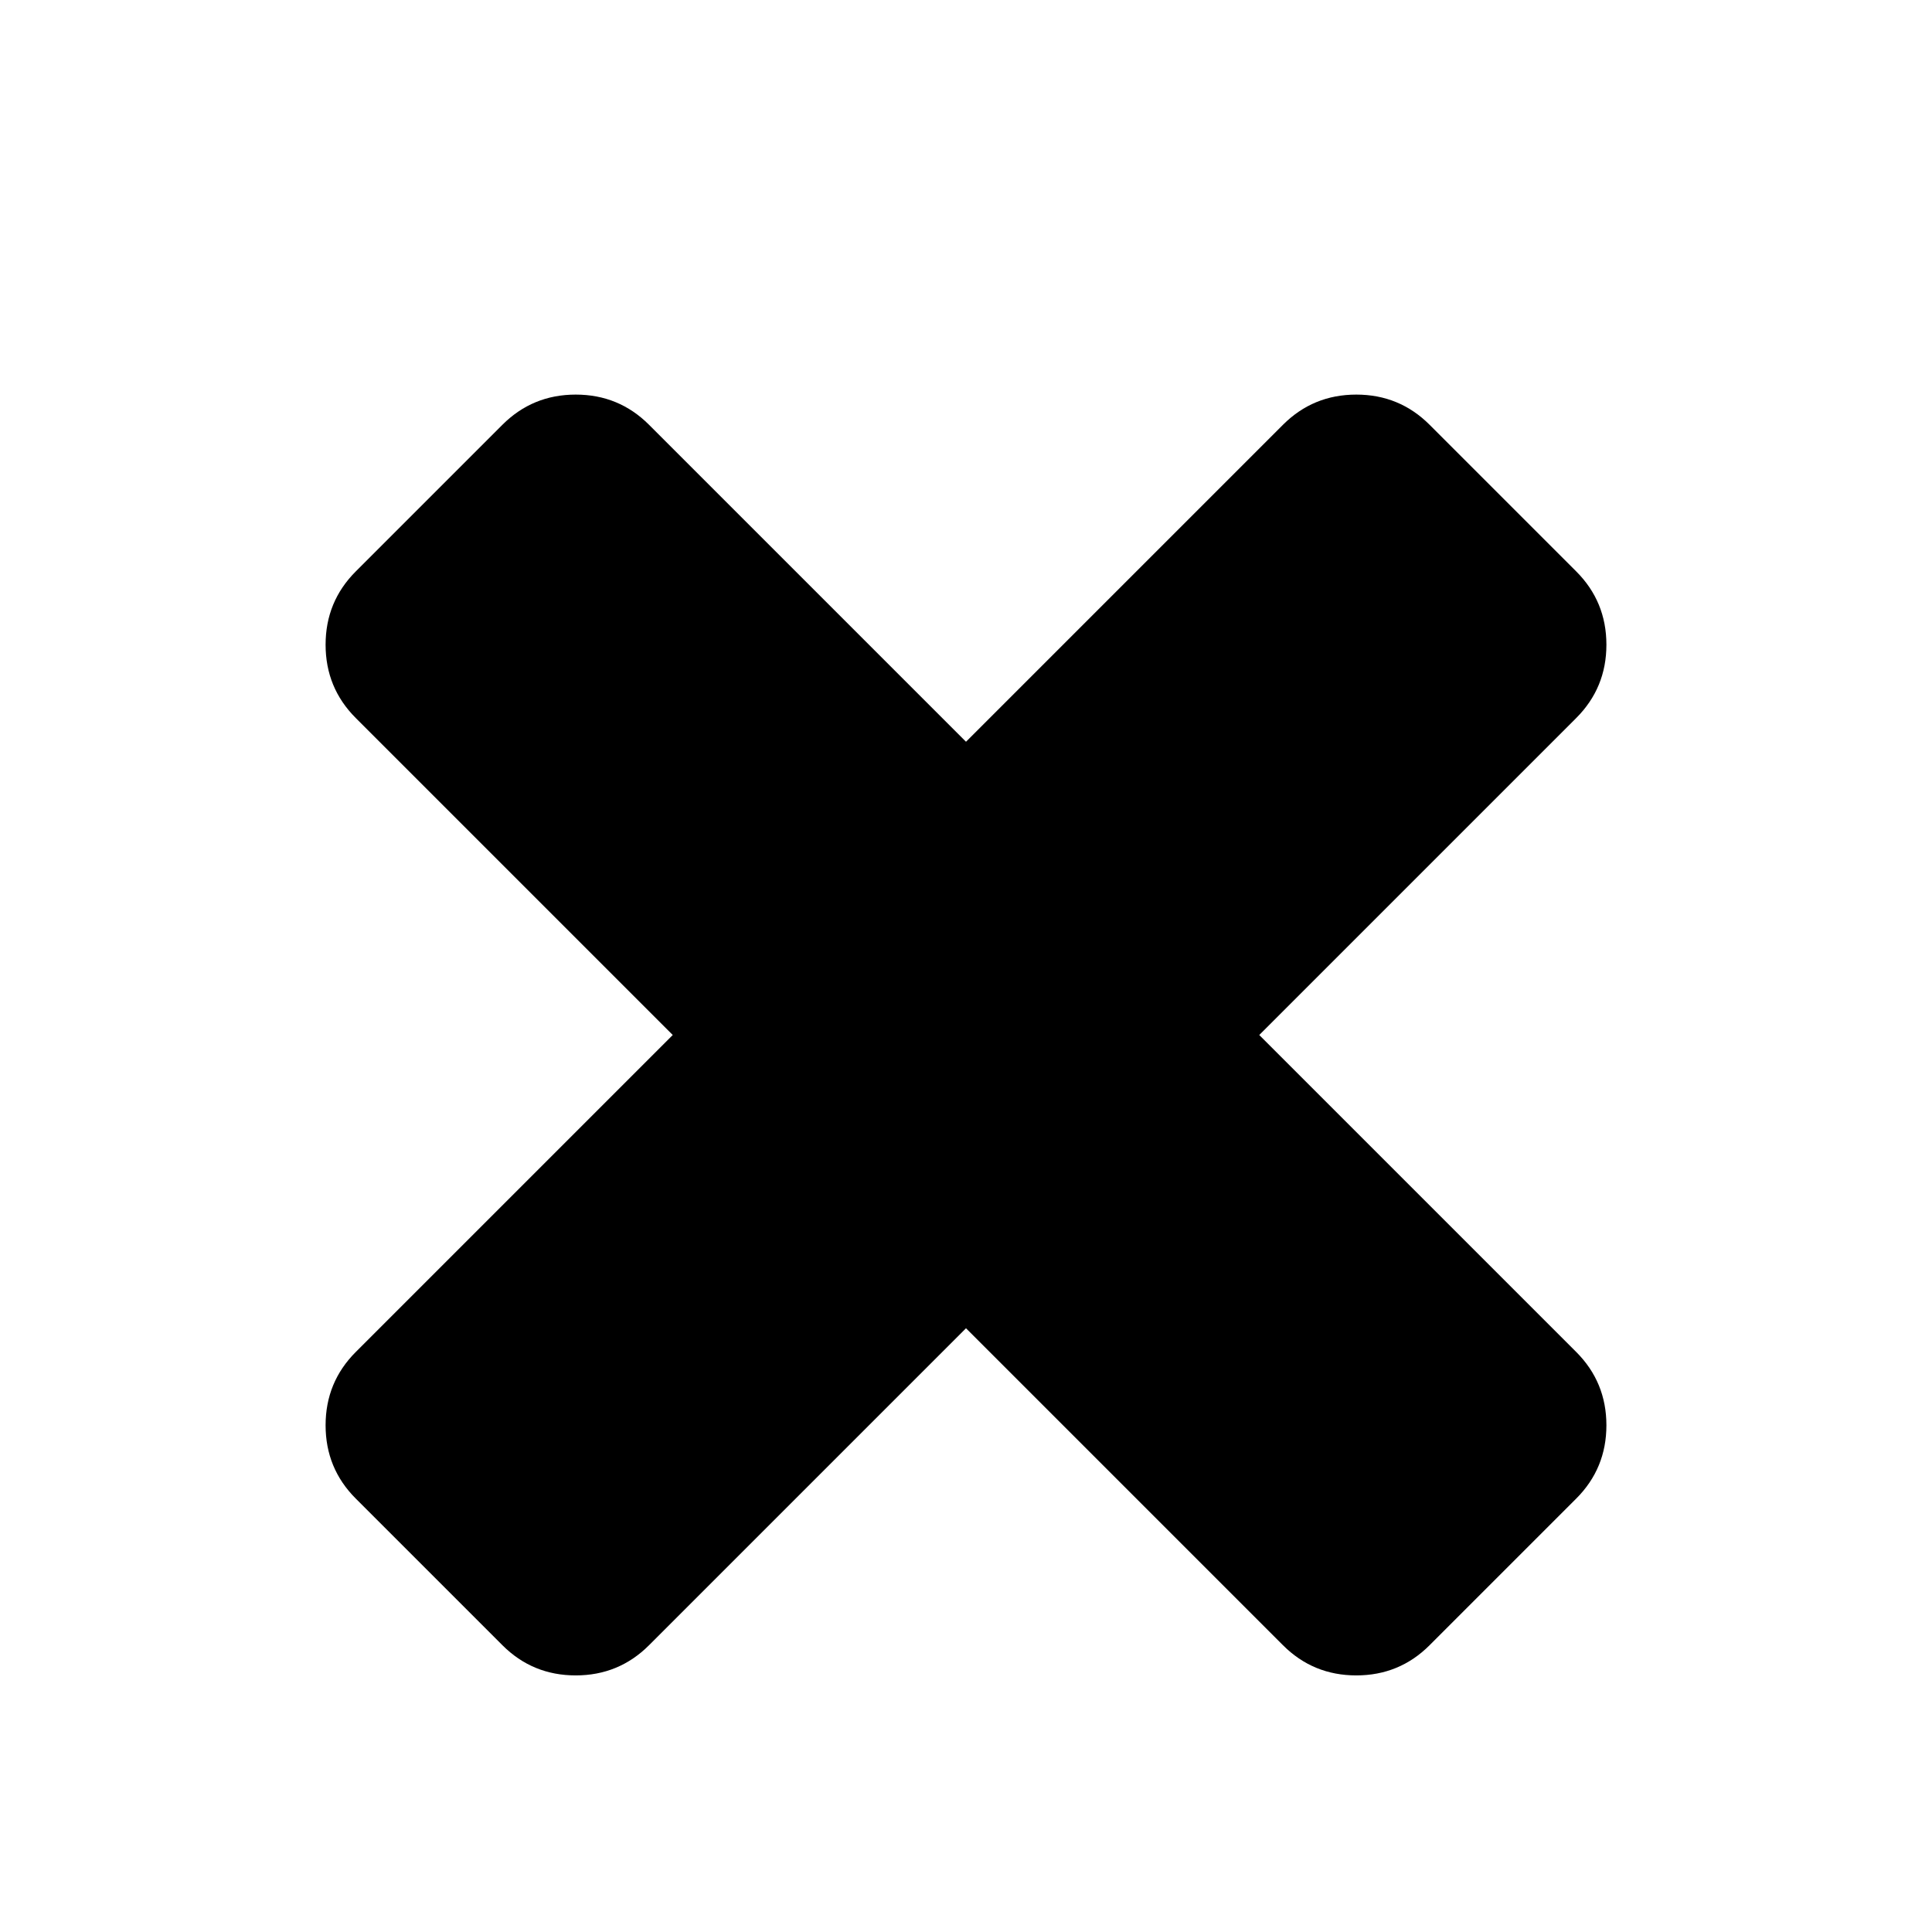
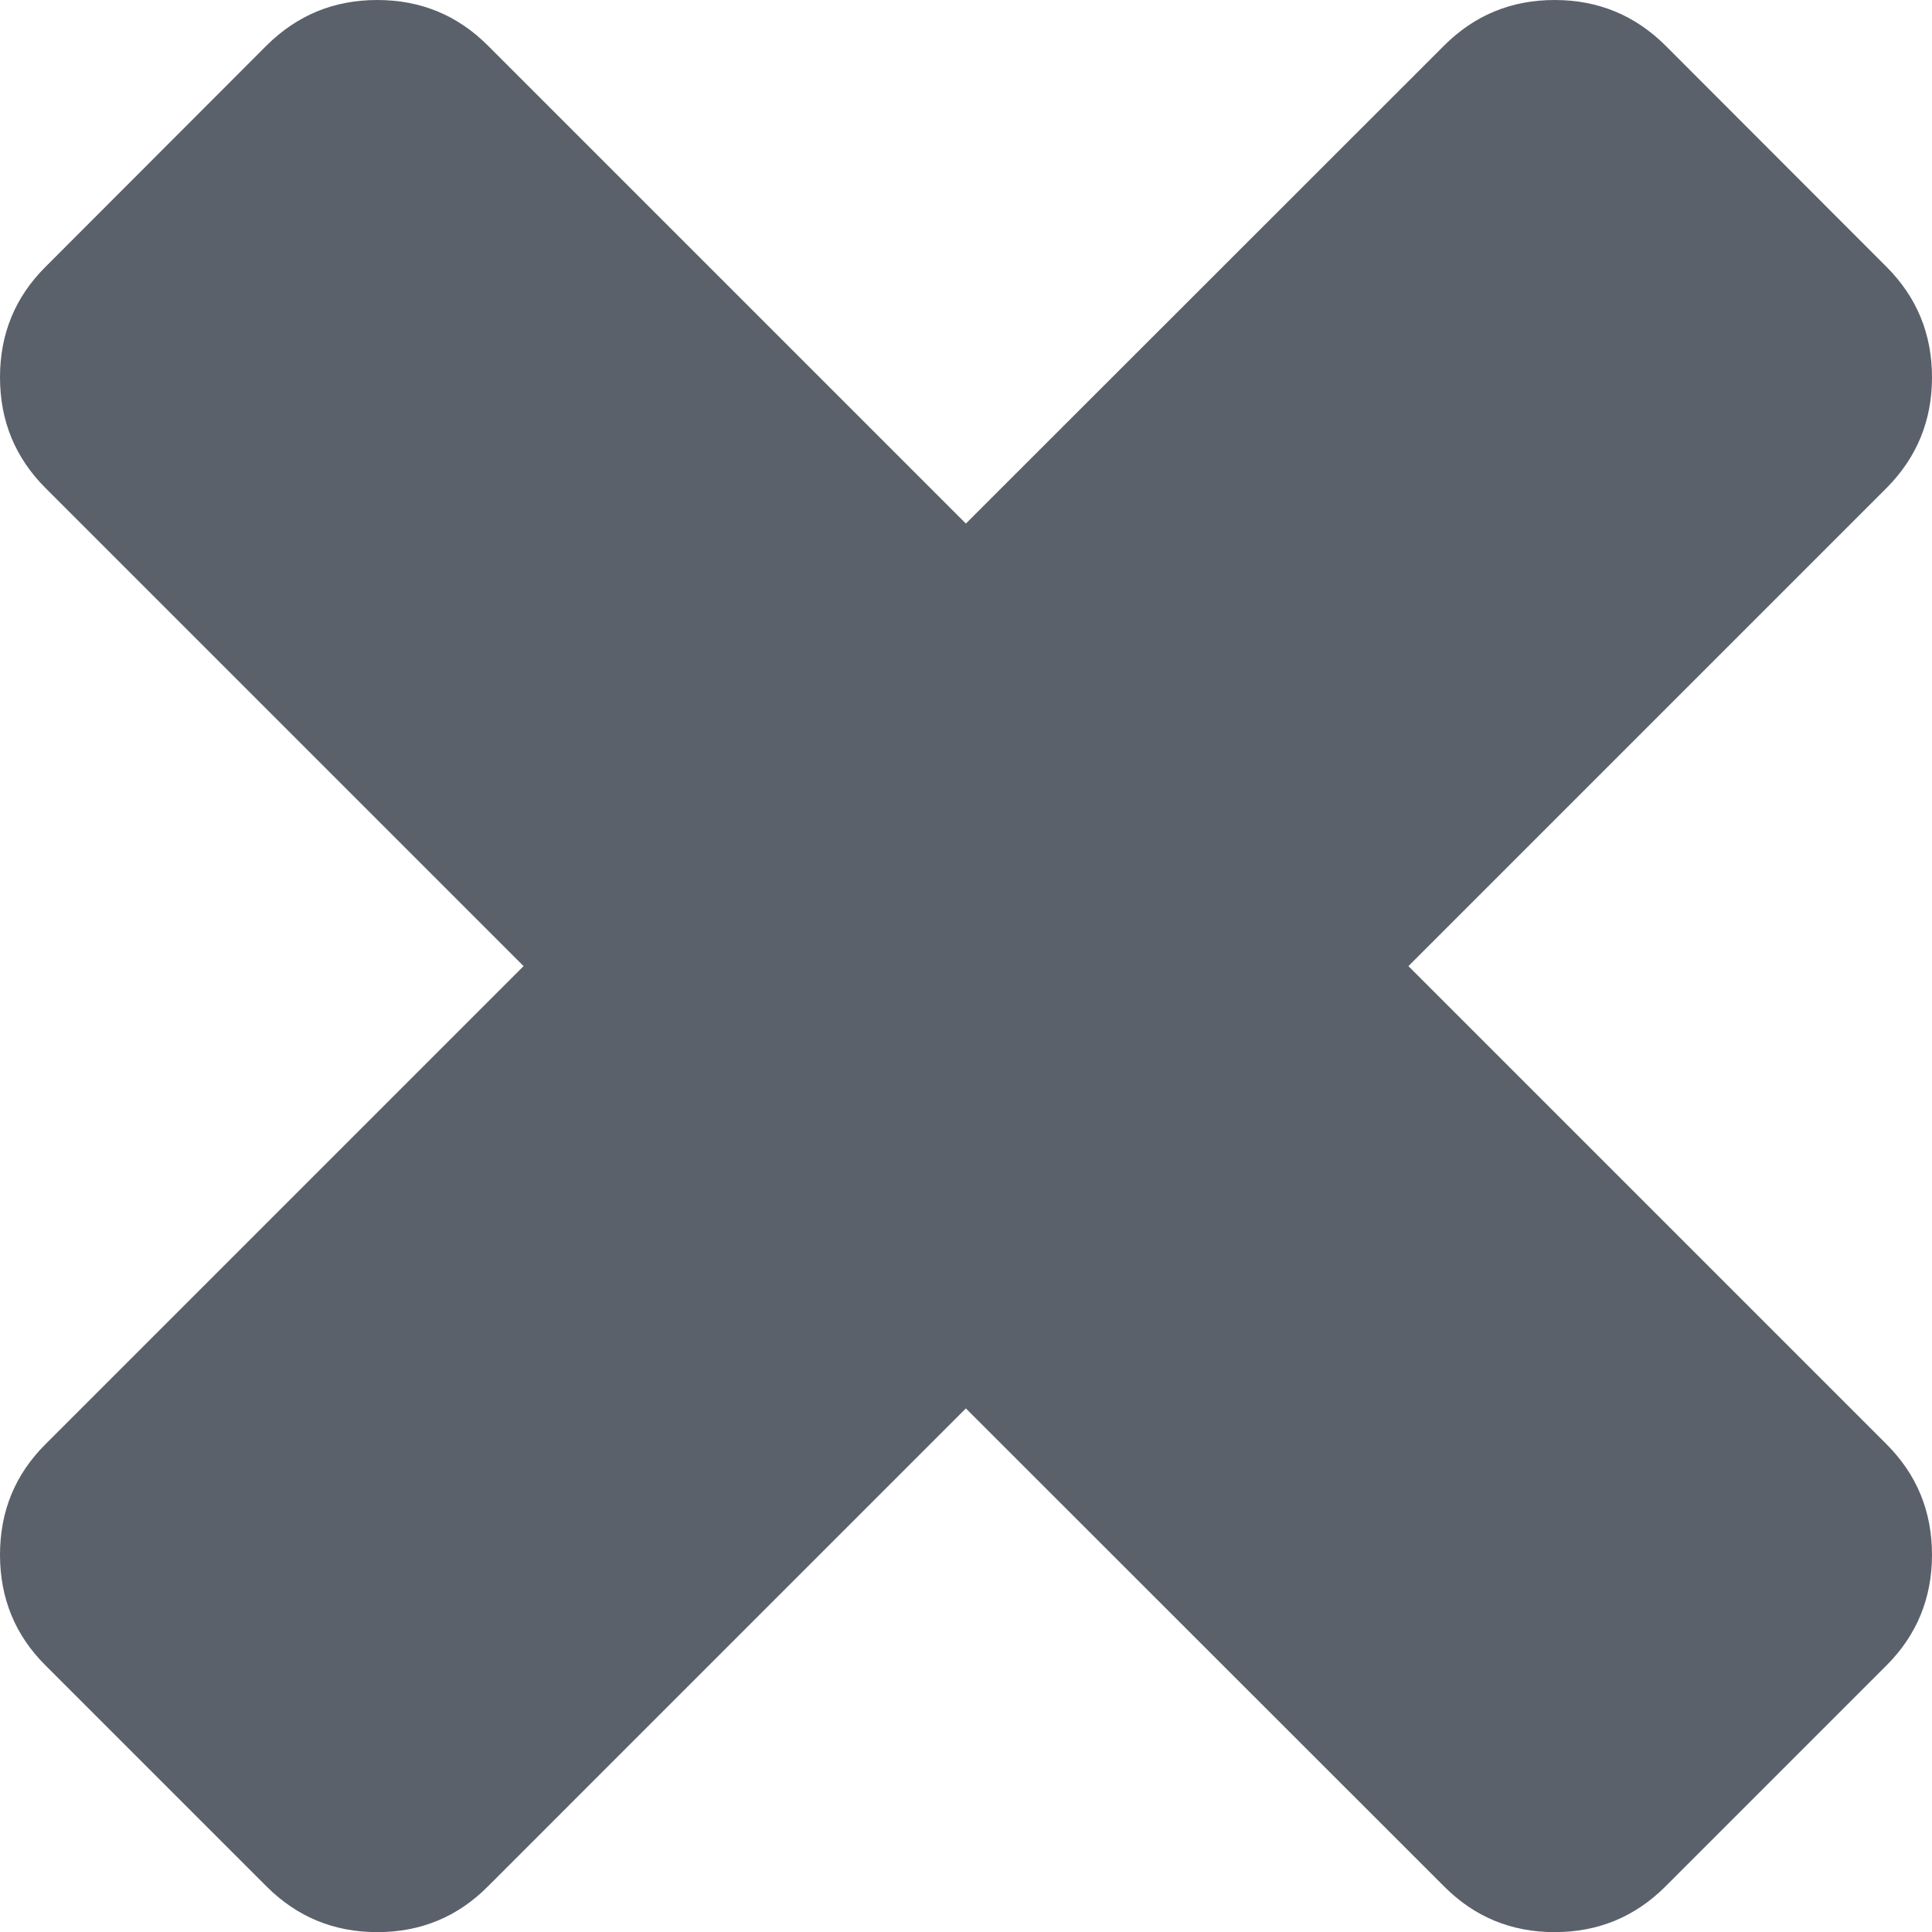
- <svg xmlns="http://www.w3.org/2000/svg" width="1792" height="1792" viewBox="0 0 1792 1792">
-   <path d="M1490 1322q0 40-28 68l-136 136q-28 28-68 28t-68-28l-294-294-294 294q-28 28-68 28t-68-28l-136-136q-28-28-28-68t28-68l294-294-294-294q-28-28-28-68t28-68l136-136q28-28 68-28t68 28l294 294 294-294q28-28 68-28t68 28l136 136q28 28 28 68t-28 68l-294 294 294 294q28 28 28 68z" />
+ <svg xmlns="http://www.w3.org/2000/svg" width="15px" height="15px" viewBox="0 0 15 15" version="1.1">
+   <defs />
+   <g id="Symbols" stroke="none" stroke-width="1" fill="none" fill-rule="evenodd">
+     <g id="UI-element-/-Icons-/-Close" fill="#5B616B">
+       <path d="M14.647,11.213 C14.882,11.448 15,11.734 15,12.071 C15,12.408 14.882,12.695 14.647,12.93 L12.93,14.647 C12.693,14.883 12.407,15.001 12.07,15.001 C11.734,15.001 11.448,14.883 11.213,14.647 L7.499,10.935 L3.787,14.647 C3.552,14.883 3.266,15.001 2.929,15.001 C2.592,15.001 2.307,14.883 2.07,14.647 L0.353,12.93 C0.117,12.695 0,12.408 0,12.071 C0,11.734 0.117,11.448 0.353,11.213 L4.065,7.501 L0.353,3.789 C0.117,3.552 0,3.267 0,2.929 C0,2.593 0.117,2.307 0.353,2.072 L2.07,0.353 C2.307,0.118 2.592,0 2.929,0 C3.266,0 3.552,0.118 3.787,0.353 L7.499,4.065 L11.213,0.353 C11.448,0.118 11.734,0 12.07,0 C12.407,0 12.693,0.118 12.93,0.353 L14.647,2.072 C14.882,2.307 15,2.593 15,2.929 C15,3.267 14.882,3.552 14.647,3.789 L10.935,7.501 L14.647,11.213 Z" id="Fill-15-Copy" />
+     </g>
+   </g>
</svg>
